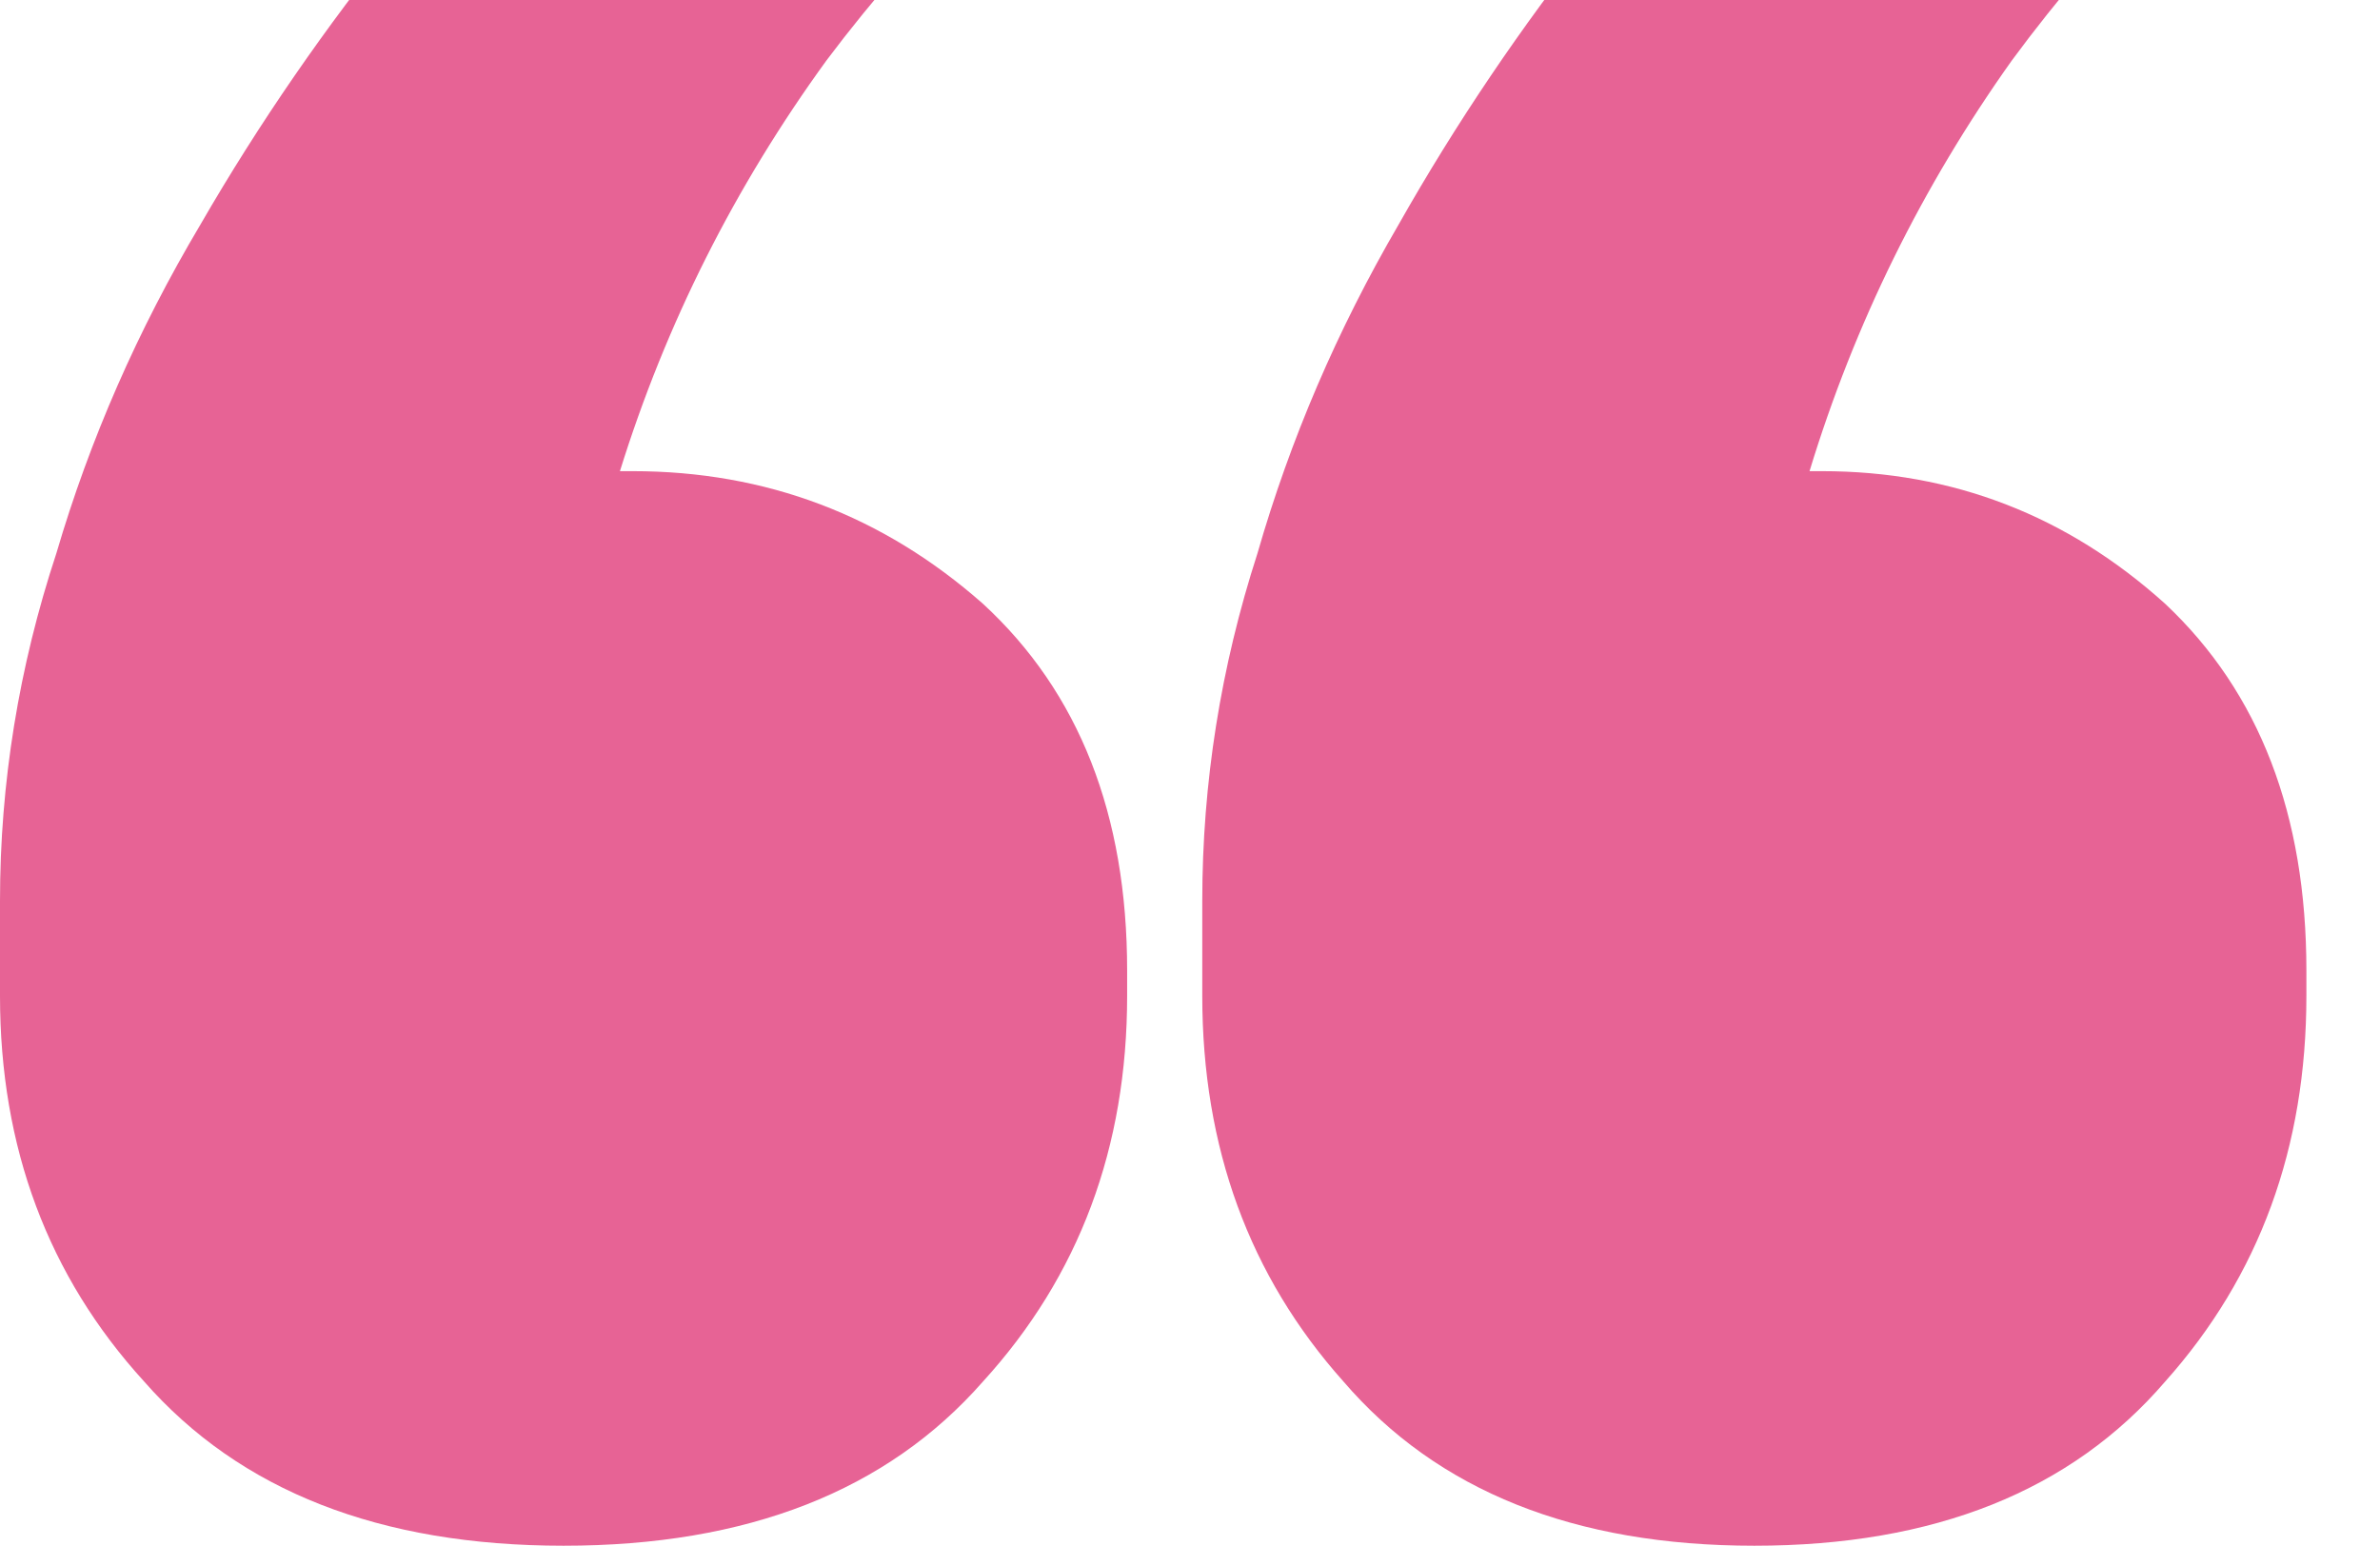
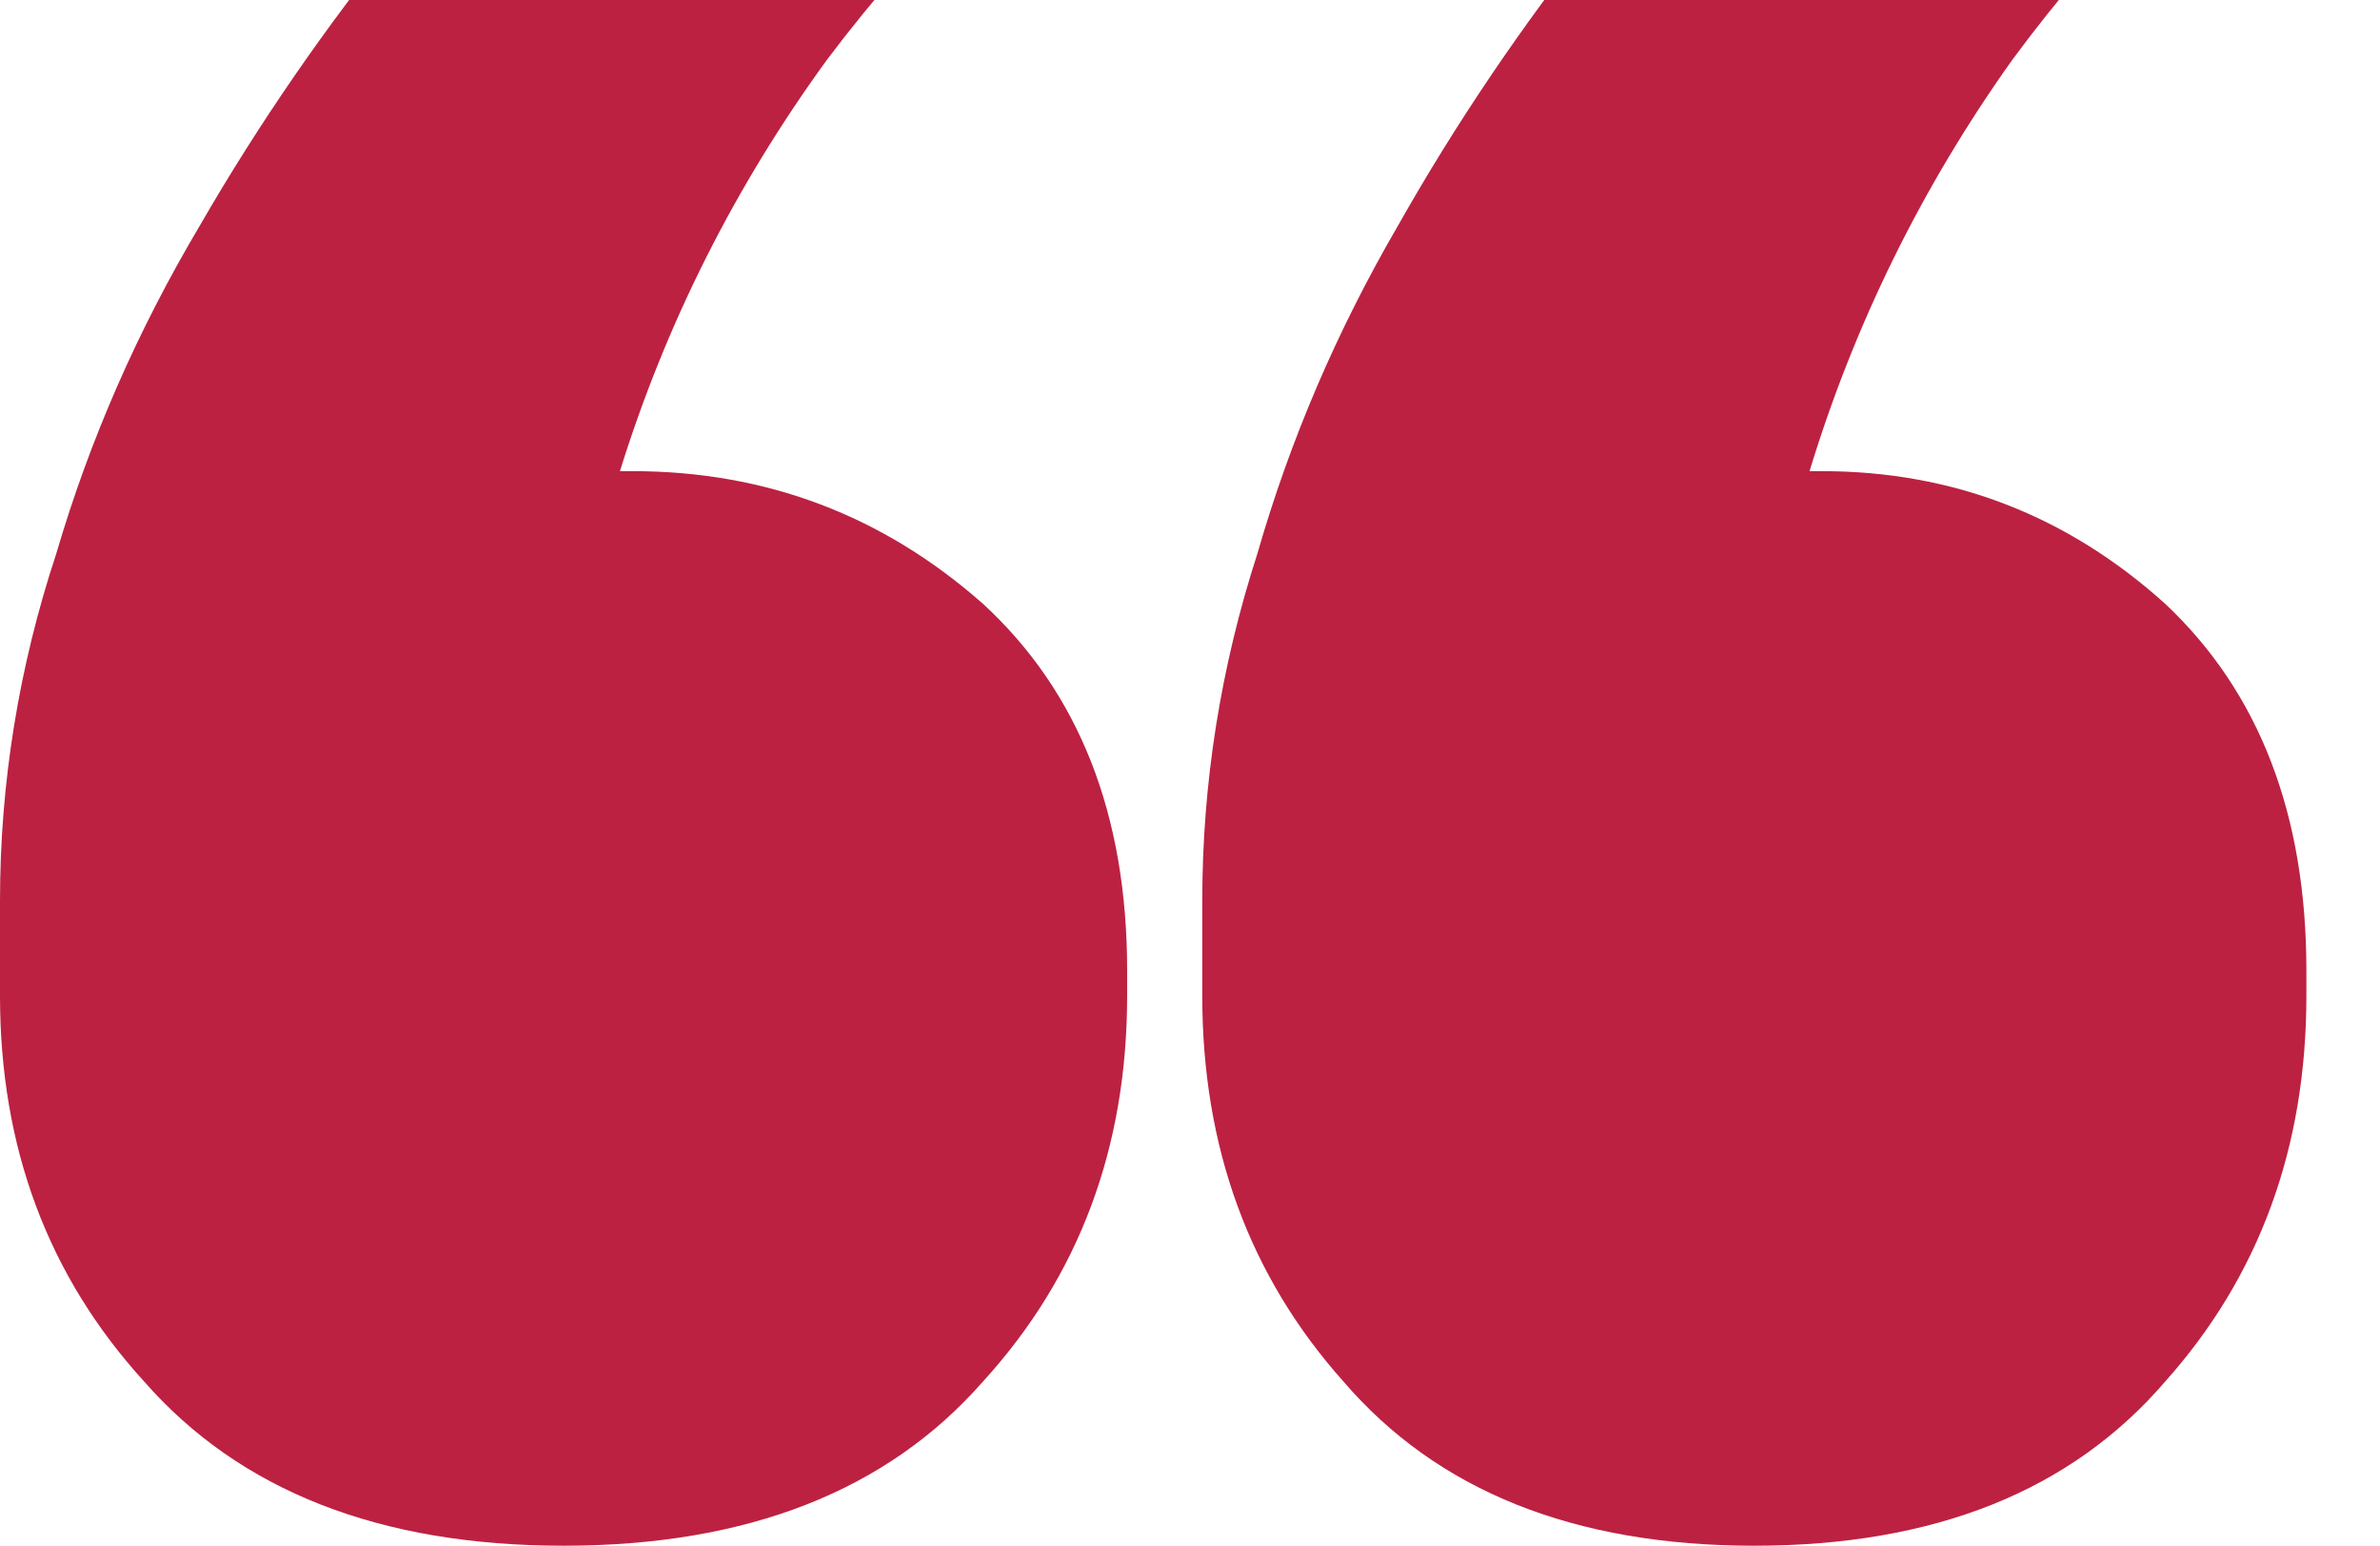
<svg xmlns="http://www.w3.org/2000/svg" width="97" height="63" viewBox="0 0 97 63" fill="none">
-   <path d="M49 -13C42.535 -7.676 37.431 -2.523 33.688 2.458C29.944 7.61 27.137 13.192 25.266 19.203L25.776 19.203C31.221 19.203 35.984 21.007 40.068 24.614C43.981 28.22 45.938 33.201 45.938 39.556L45.938 40.586C45.938 46.77 43.981 52.008 40.068 56.302C36.154 60.767 30.455 63 22.969 63C15.483 63 9.783 60.767 5.87 56.302C1.957 52.008 -4.65878e-06 46.77 -4.11824e-06 40.586L-3.7804e-06 36.722C-3.35998e-06 31.913 0.766 27.19 2.297 22.552C3.658 17.915 5.615 13.45 8.167 9.156C10.549 5.034 13.271 1.084 16.333 -2.695C19.396 -6.473 22.543 -9.908 25.776 -13L49 -13Z" fill="#E76395" />
-   <path d="M97 -13C90.667 -7.676 85.667 -2.523 82 2.458C78.333 7.61 75.583 13.192 73.75 19.203L74.25 19.203C79.583 19.203 84.25 21.007 88.25 24.614C92.083 28.22 94 33.201 94 39.556L94 40.586C94 46.77 92.083 52.008 88.25 56.302C84.417 60.767 78.833 63 71.5 63C64.167 63 58.583 60.767 54.75 56.302C50.917 52.008 49 46.77 49 40.586L49 36.722C49 31.913 49.75 27.19 51.25 22.552C52.583 17.915 54.5 13.45 57 9.156C59.333 5.034 62 1.084 65 -2.695C68 -6.473 71.083 -9.908 74.25 -13L97 -13Z" fill="#E76395" />
+   <path d="M49 -13C42.535 -7.676 37.431 -2.523 33.688 2.458C29.944 7.61 27.137 13.192 25.266 19.203L25.776 19.203C31.221 19.203 35.984 21.007 40.068 24.614C43.981 28.22 45.938 33.201 45.938 39.556L45.938 40.586C45.938 46.77 43.981 52.008 40.068 56.302C36.154 60.767 30.455 63 22.969 63C15.483 63 9.783 60.767 5.87 56.302C1.957 52.008 -4.65878e-06 46.77 -4.11824e-06 40.586L-3.7804e-06 36.722C-3.35998e-06 31.913 0.766 27.19 2.297 22.552C3.658 17.915 5.615 13.45 8.167 9.156C10.549 5.034 13.271 1.084 16.333 -2.695C19.396 -6.473 22.543 -9.908 25.776 -13L49 -13Z" fill="#BC2141" />
+   <path d="M97 -13C90.667 -7.676 85.667 -2.523 82 2.458C78.333 7.61 75.583 13.192 73.75 19.203L74.25 19.203C79.583 19.203 84.25 21.007 88.25 24.614C92.083 28.22 94 33.201 94 39.556L94 40.586C94 46.77 92.083 52.008 88.25 56.302C84.417 60.767 78.833 63 71.5 63C64.167 63 58.583 60.767 54.75 56.302C50.917 52.008 49 46.77 49 40.586L49 36.722C49 31.913 49.75 27.19 51.25 22.552C52.583 17.915 54.5 13.45 57 9.156C59.333 5.034 62 1.084 65 -2.695C68 -6.473 71.083 -9.908 74.25 -13L97 -13Z" fill="#BC2141" />
</svg>
